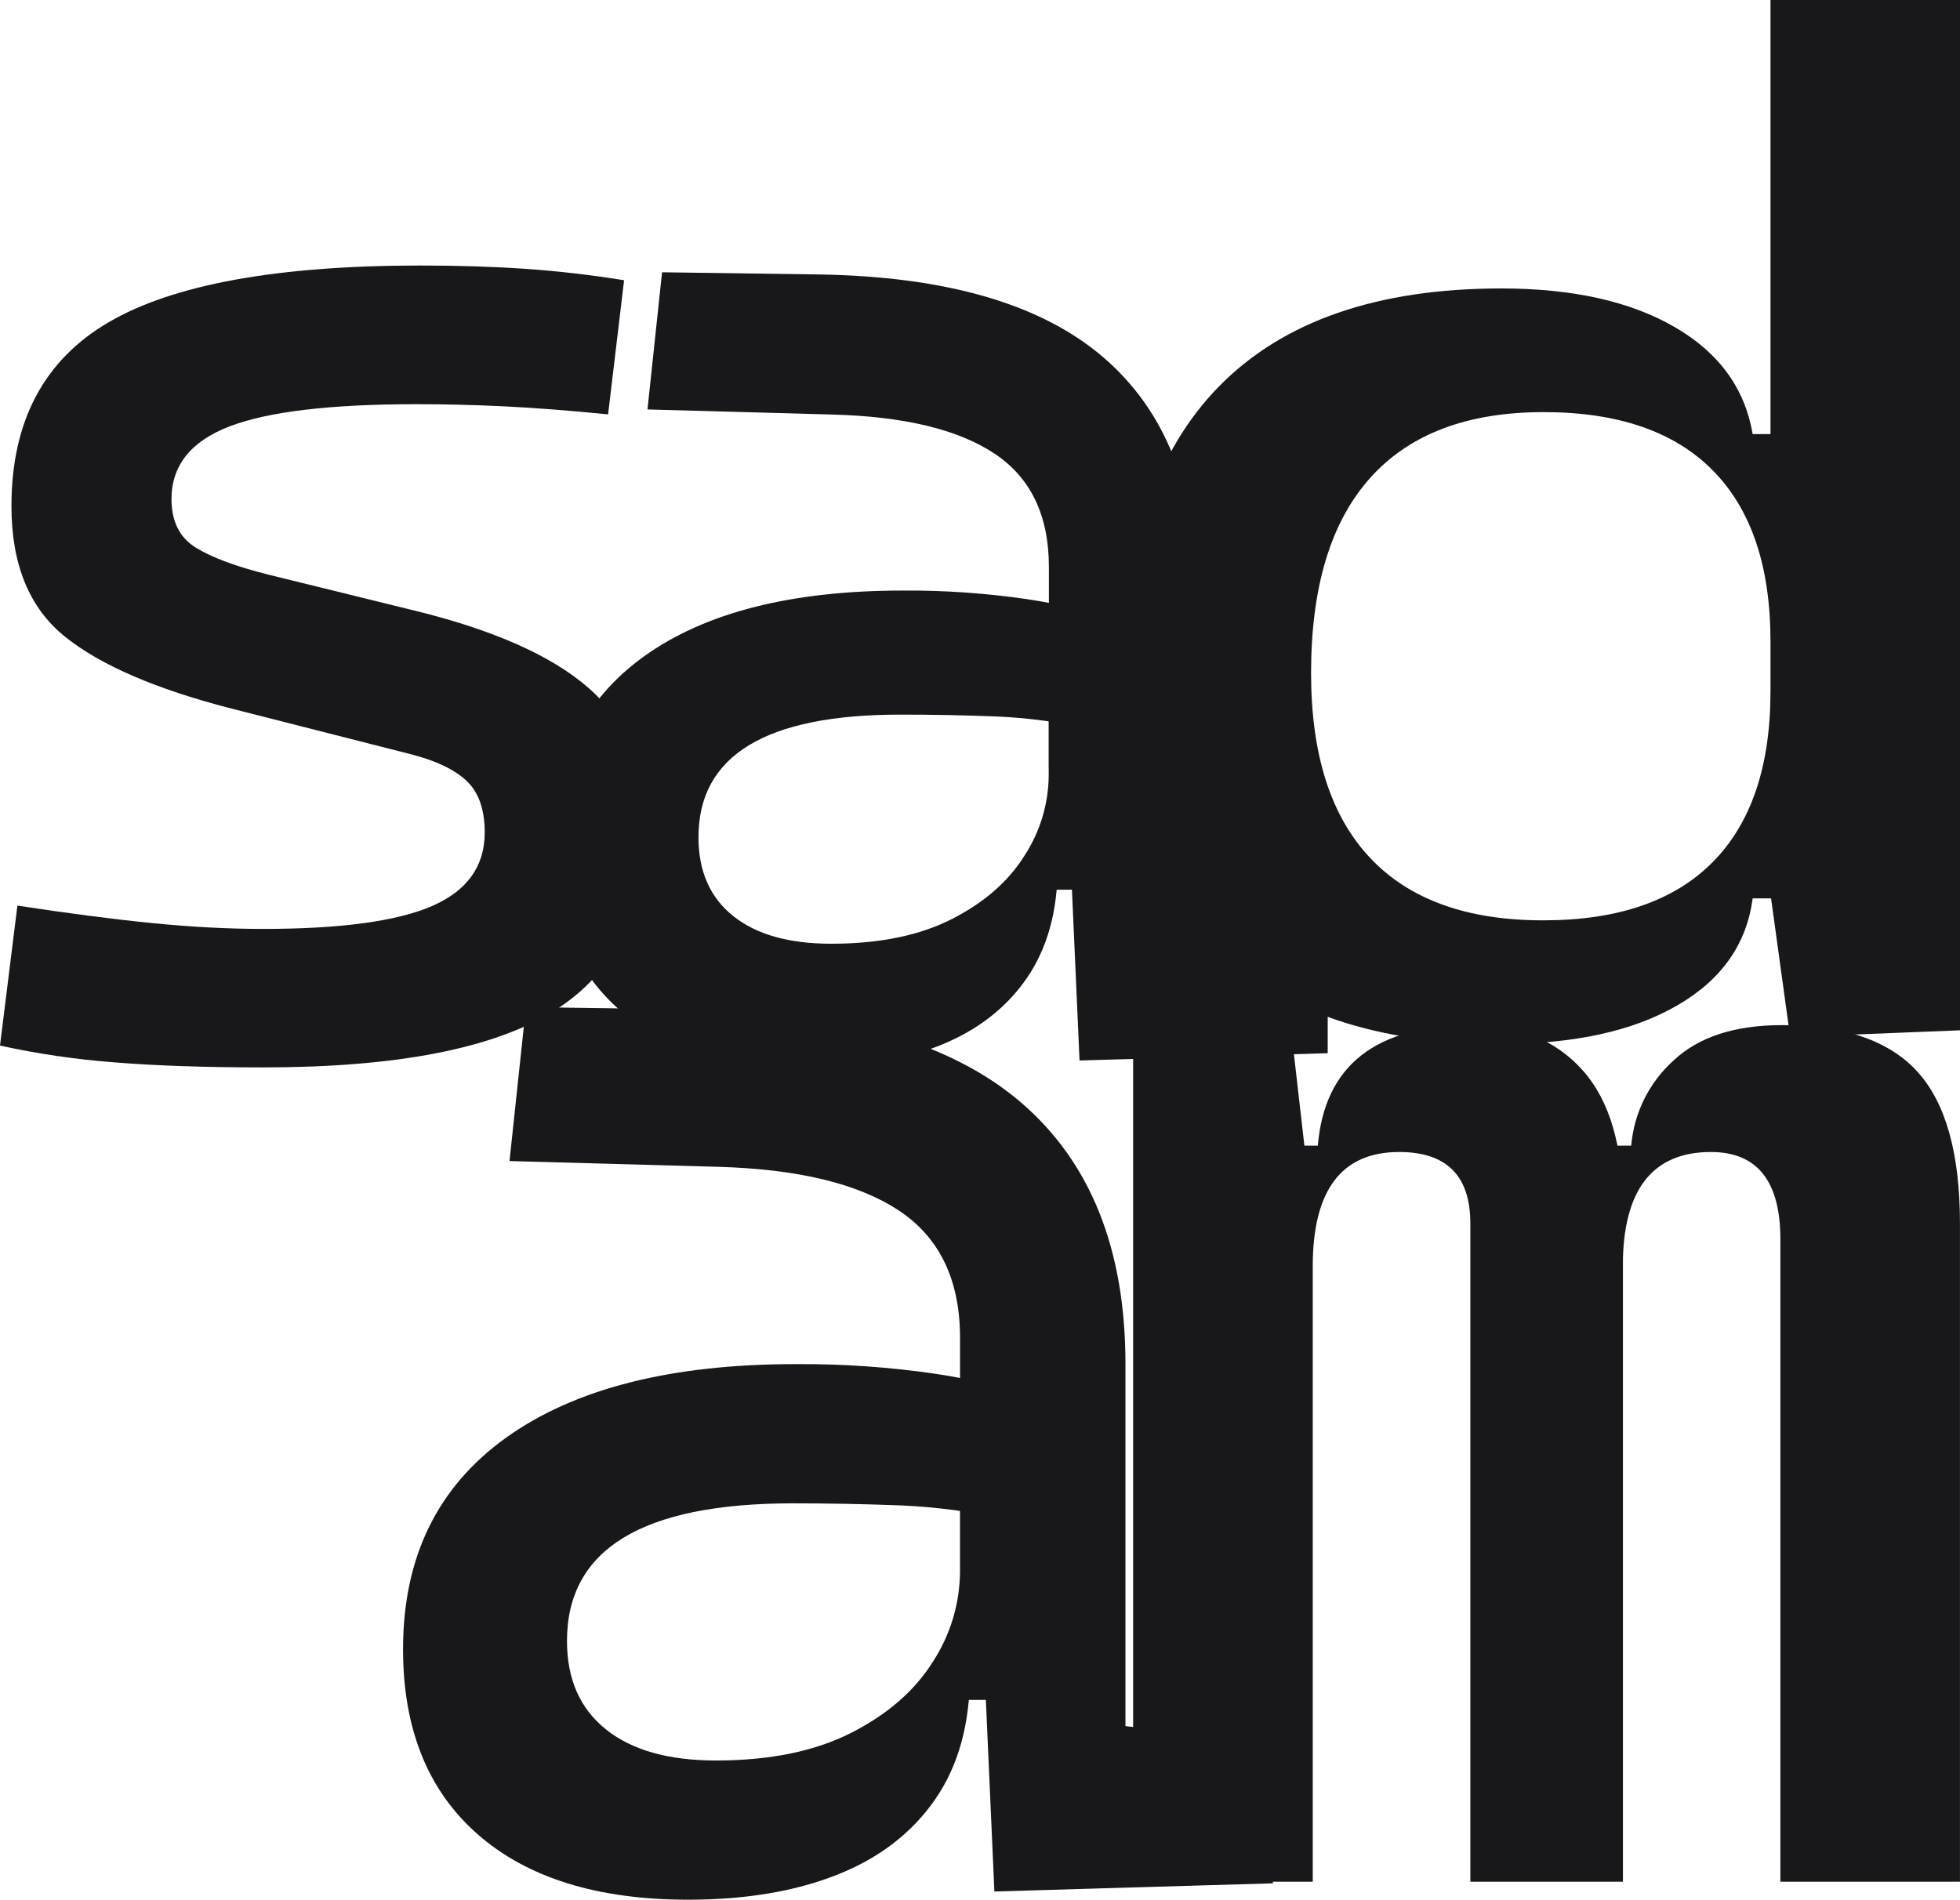
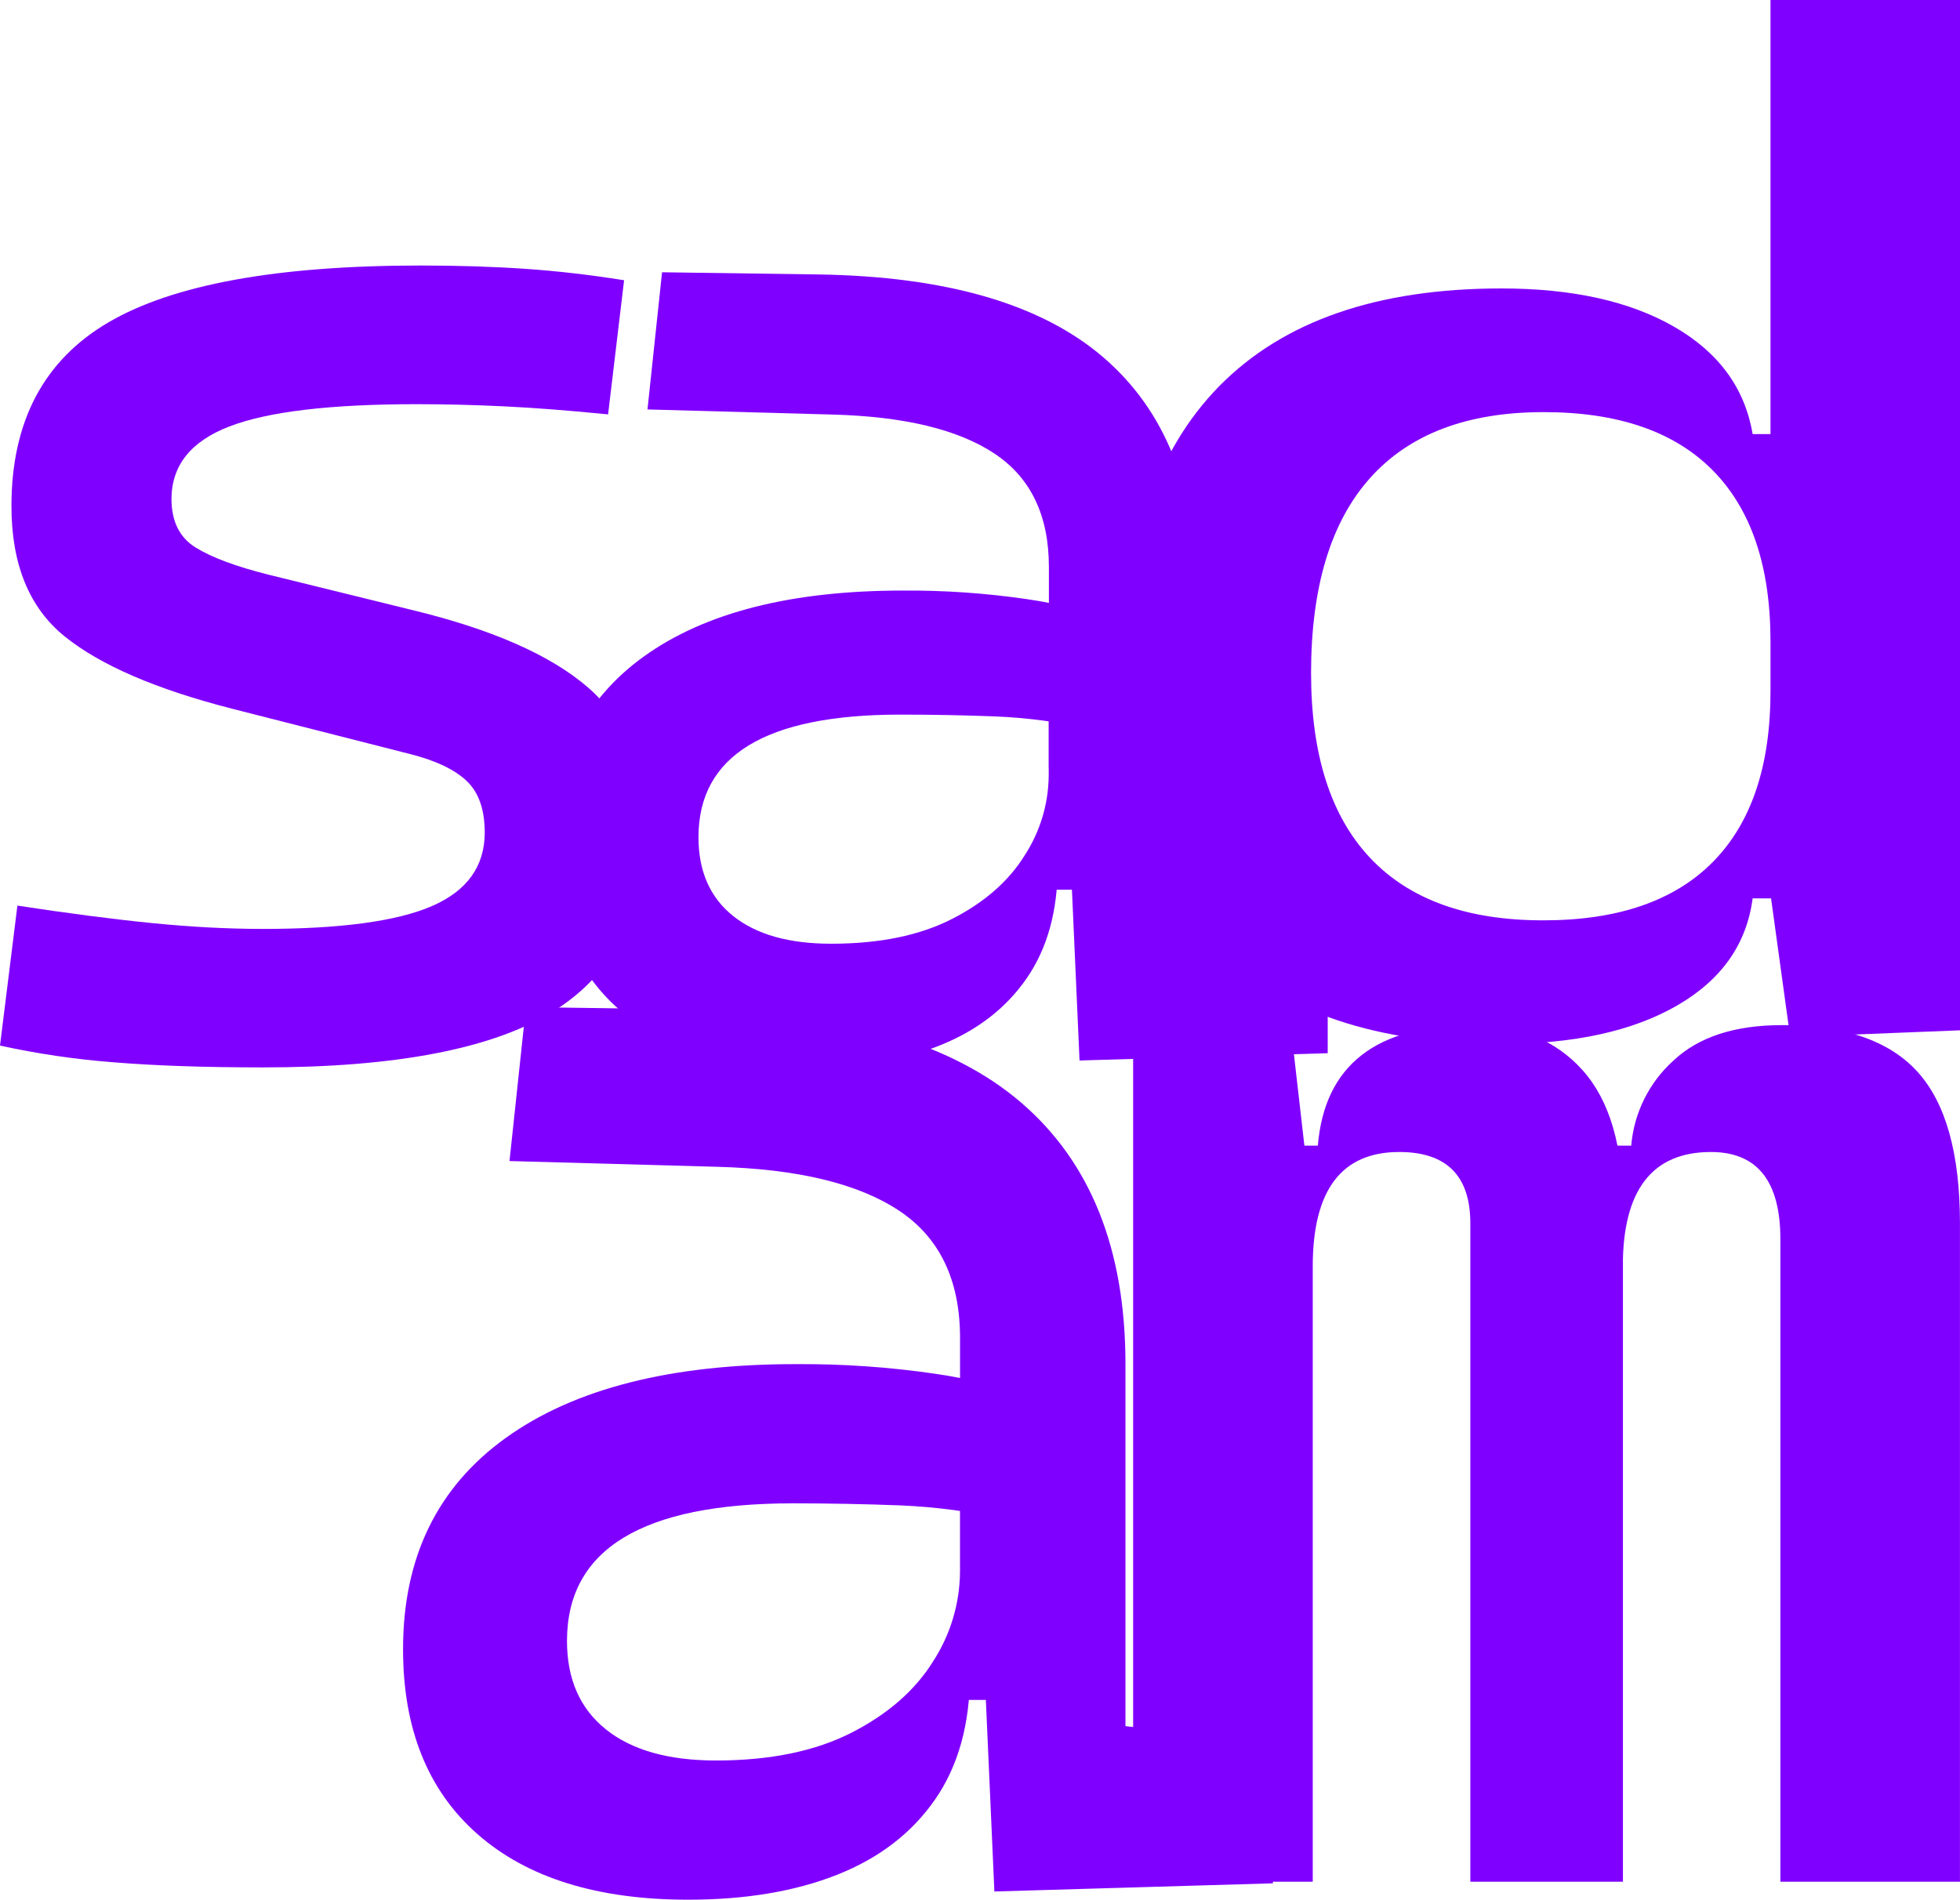
<svg xmlns="http://www.w3.org/2000/svg" viewBox="0 0 513.52 497.83">
  <defs>
-     <style>.cls-1{fill:#18181b;}</style>
+     <style>.cls-1{fill:#8000ff;}</style>
  </defs>
  <g id="Layer_2" data-name="Layer 2">
    <g id="Layer_1-2" data-name="Layer 1">
      <path class="cls-1" d="M211.32,279.82q-31.74,0-49.14-15.3t-17.4-43.21q0-32.13,24-49.34t67.79-17.21A214.93,214.93,0,0,1,269,157a117.94,117.94,0,0,1,25.34,6.6L285.9,191.1a138.9,138.9,0,0,0-25-3.35q-12.24-.48-25.05-.48Q183,187.27,183,219.4q0,13.38,9.09,20.65t25.72,7.26q18.93,0,31.64-6.5t19-16.63a39,39,0,0,0,6.31-20.85V181.15l11.86,52H270.6l6.51-6.11q0,17.59-8.13,29.35T246.13,274Q231.4,279.83,211.32,279.82Z" />
      <path class="cls-1" d="M282.84,277.91l-2.67-60L274.81,201v-52.4q0-20.26-14.25-29.73t-42.35-10.23l-48.57-1.34,3.82-35.95,40.92.57q50.3.77,74.68,21.71t24.38,61.09v84.52l34.42,4.21V276Z" />
      <path class="cls-1" d="M68.8,279.72q-22.8,0-39.06-1.34A215.61,215.61,0,0,1,0,274l4.56-36.68q20,3.06,35.26,4.58t29,1.53q30.6,0,44.38-6T127,218.2q0-9.16-4.84-13.65t-14.92-7L60.82,185.73Q31,178.09,17,166.82T3,132.62Q3,99.38,28.41,84.48t81.83-14.9q14.63,0,27.27.86t26,3l-4.19,35.15q-15.39-1.53-27.18-2.1t-23-.57q-33.84,0-49,5.82t-15.21,19q0,8.79,6.28,12.71t19.19,7.16l37.26,9.17q31.74,7.63,46.47,20.44t14.73,37.25q0,32.67-23.76,47.47T68.8,279.72Z" />
      <path class="cls-1" d="M393.38,273.58q-48.72,0-73.89-24.66t-25.17-72.54q0-49.66,25.17-75.23t73.89-25.56q27.87,0,45.32,10.08t20.49,28.08h19.2L463.87,168.1q0-29.5-15.1-44.81T404.39,108q-30,0-45.44,17.28T343.5,176.38q0,32,15.45,48.42t45.44,16.38q29.26,0,44.38-15.3t15.1-44.82l16.87,54.36H459.19q-2.34,18-19.79,28.08T393.38,273.58Zm75.65-1.8-5.16-37.44V0h49.65V270Z" />
      <path class="cls-1" d="M180.28,497.83q-35.62,0-55.16-17.17t-19.52-48.5q0-36,26.93-55.36t76.07-19.32A241.1,241.1,0,0,1,245,360a132.12,132.12,0,0,1,28.43,7.41L264,398.26a156.52,156.52,0,0,0-28.11-3.76q-13.74-.53-28.12-.54-59.22,0-59.22,36.06,0,15,10.19,23.17t28.86,8.16q21.24,0,35.52-7.3t21.35-18.67A43.72,43.72,0,0,0,251.52,412V387.1l13.31,58.37h-18l7.3-6.87q0,19.75-9.12,32.94t-25.65,19.74Q202.8,497.84,180.28,497.83Zm80.25-2.15-3-67.38-6-18.88v-58.8q0-22.75-16-33.37T188,305.77l-54.51-1.51,4.3-40.34,45.92.64q56.43.87,83.8,24.36t27.36,68.56v94.86l38.63,4.72v36.48Z" />
      <path class="cls-1" d="M296.88,493.11V272.8h41.73l5.33,46.55V493.11Zm88.35,0V320.6q0-18.71-18.65-18.71-22.63,0-22.64,29.93l-13.76-31.59h15.09q2.67-31.59,40.4-31.59,18.42,0,29,11.85t10.54,35.95V493.11Zm81.23,0V324.76q0-22.86-18.2-22.87-23.08,0-23.08,29.93l-16-31.59h18.2a33.81,33.81,0,0,1,11-22.24q9.87-9.35,28.52-9.35,24.42,0,35.51,12.26t11.1,39.7V493.11Z" />
    </g>
  </g>
</svg>
